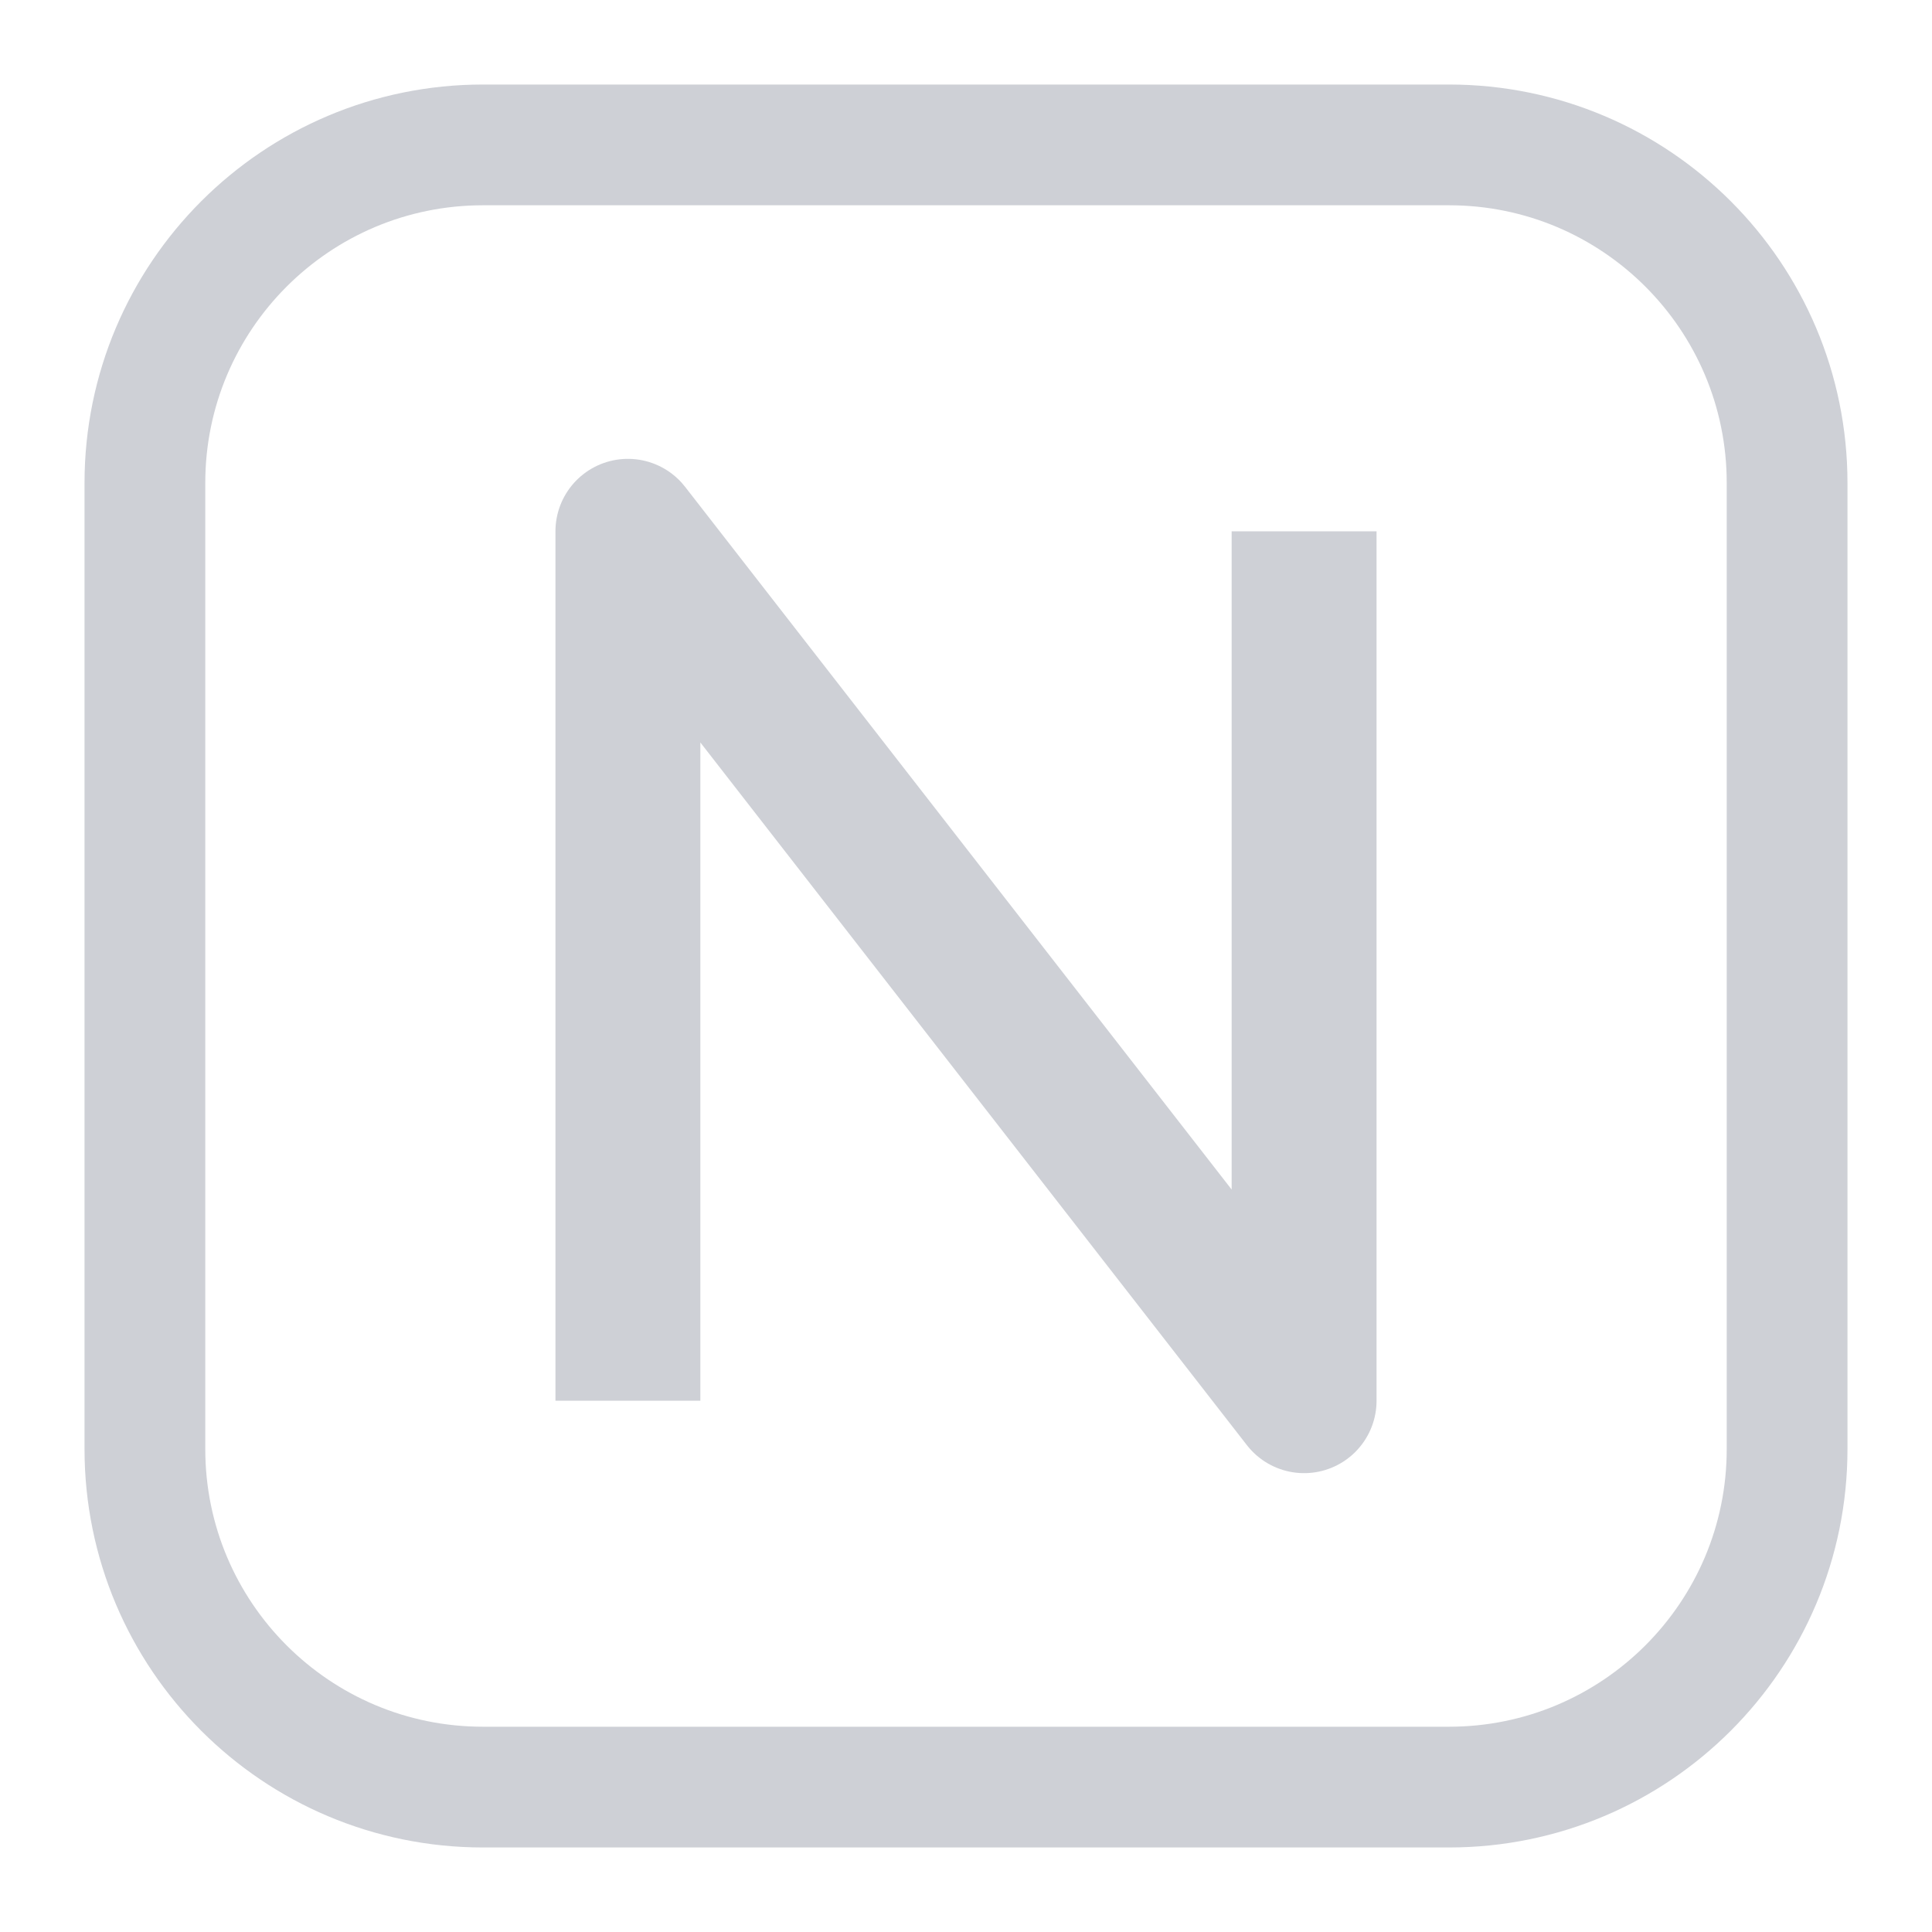
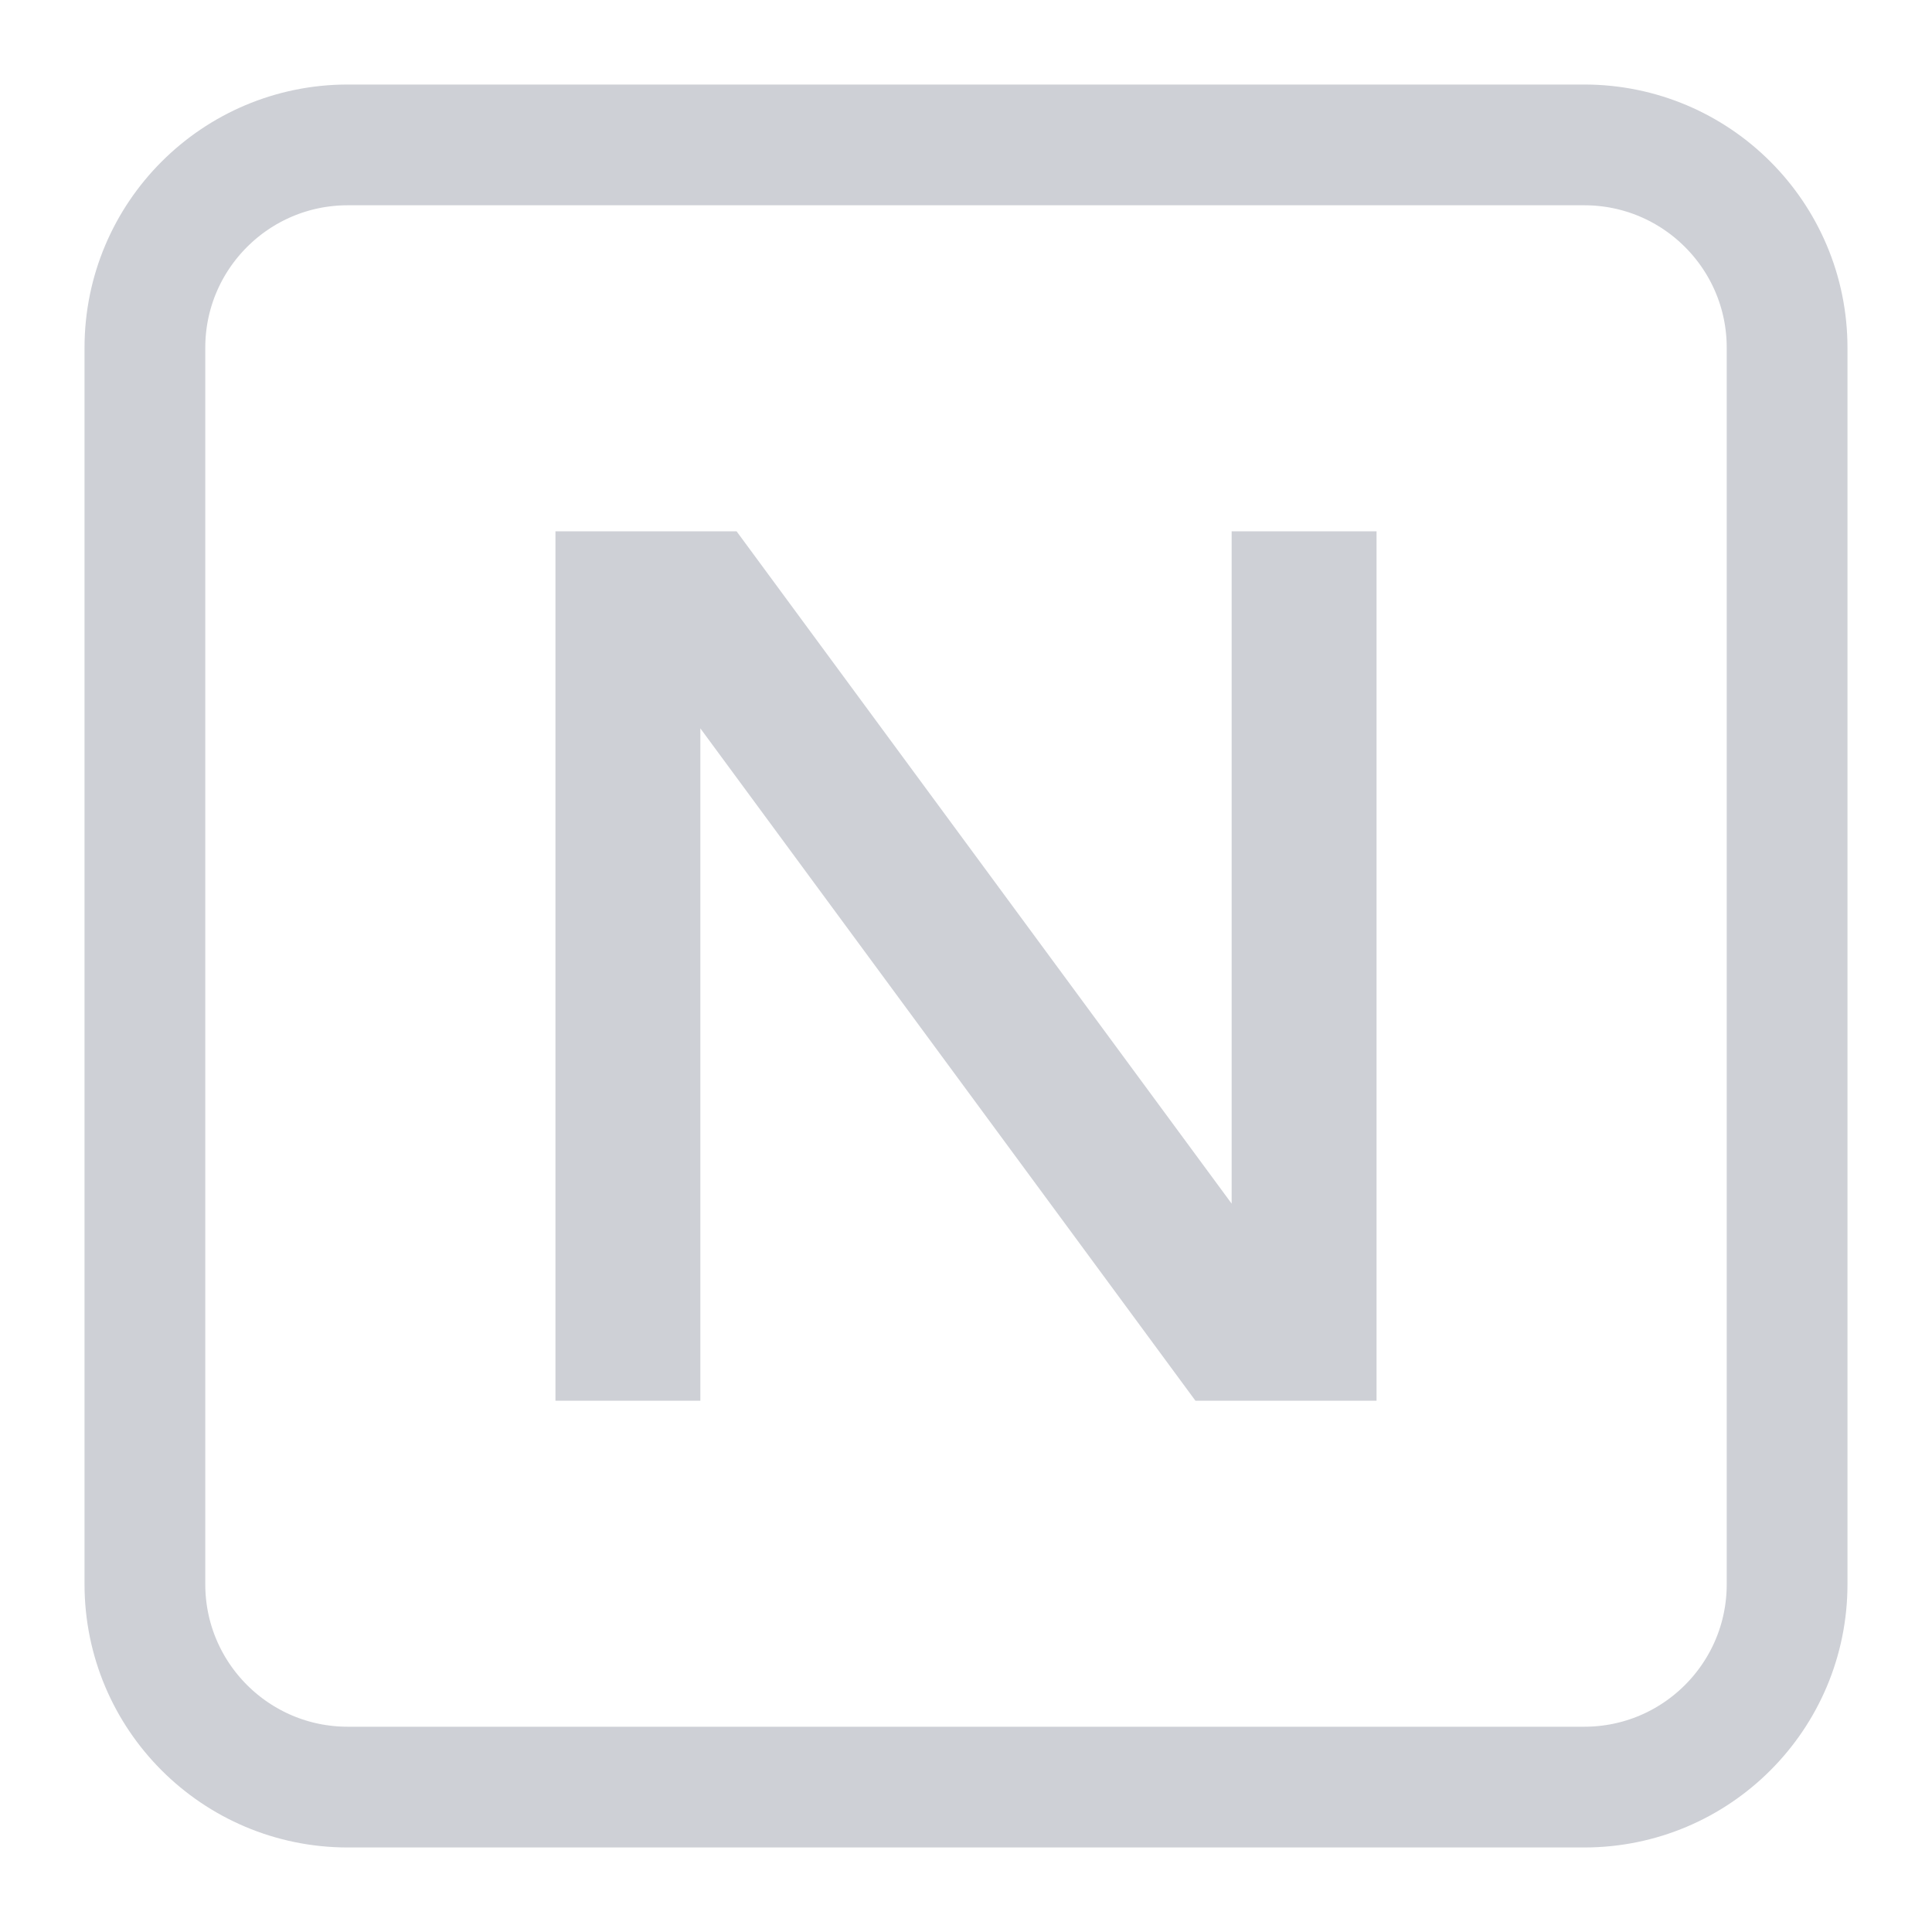
<svg xmlns="http://www.w3.org/2000/svg" width="40" height="40" viewBox="0 0 40 40">
-   <rect x="3" y="3" width="34" height="34" rx="7" fill="none" stroke="#CED0D6" stroke-width="2.5" />
-   <path d="M13 29V11l14 18V11" fill="none" stroke="#CED0D6" stroke-width="3" stroke-linejoin="round" />
+   <rect x="3" y="3" width="34" height="34" rx="4.2" fill="none" stroke="#CED0D6" stroke-width="2.5" />
+   <path d="M11.5 29V11H15.25L25.5 24.92V11H28.5V29H24.75L14.5 15.08V29Z" fill="#CED0D6" />
</svg>
